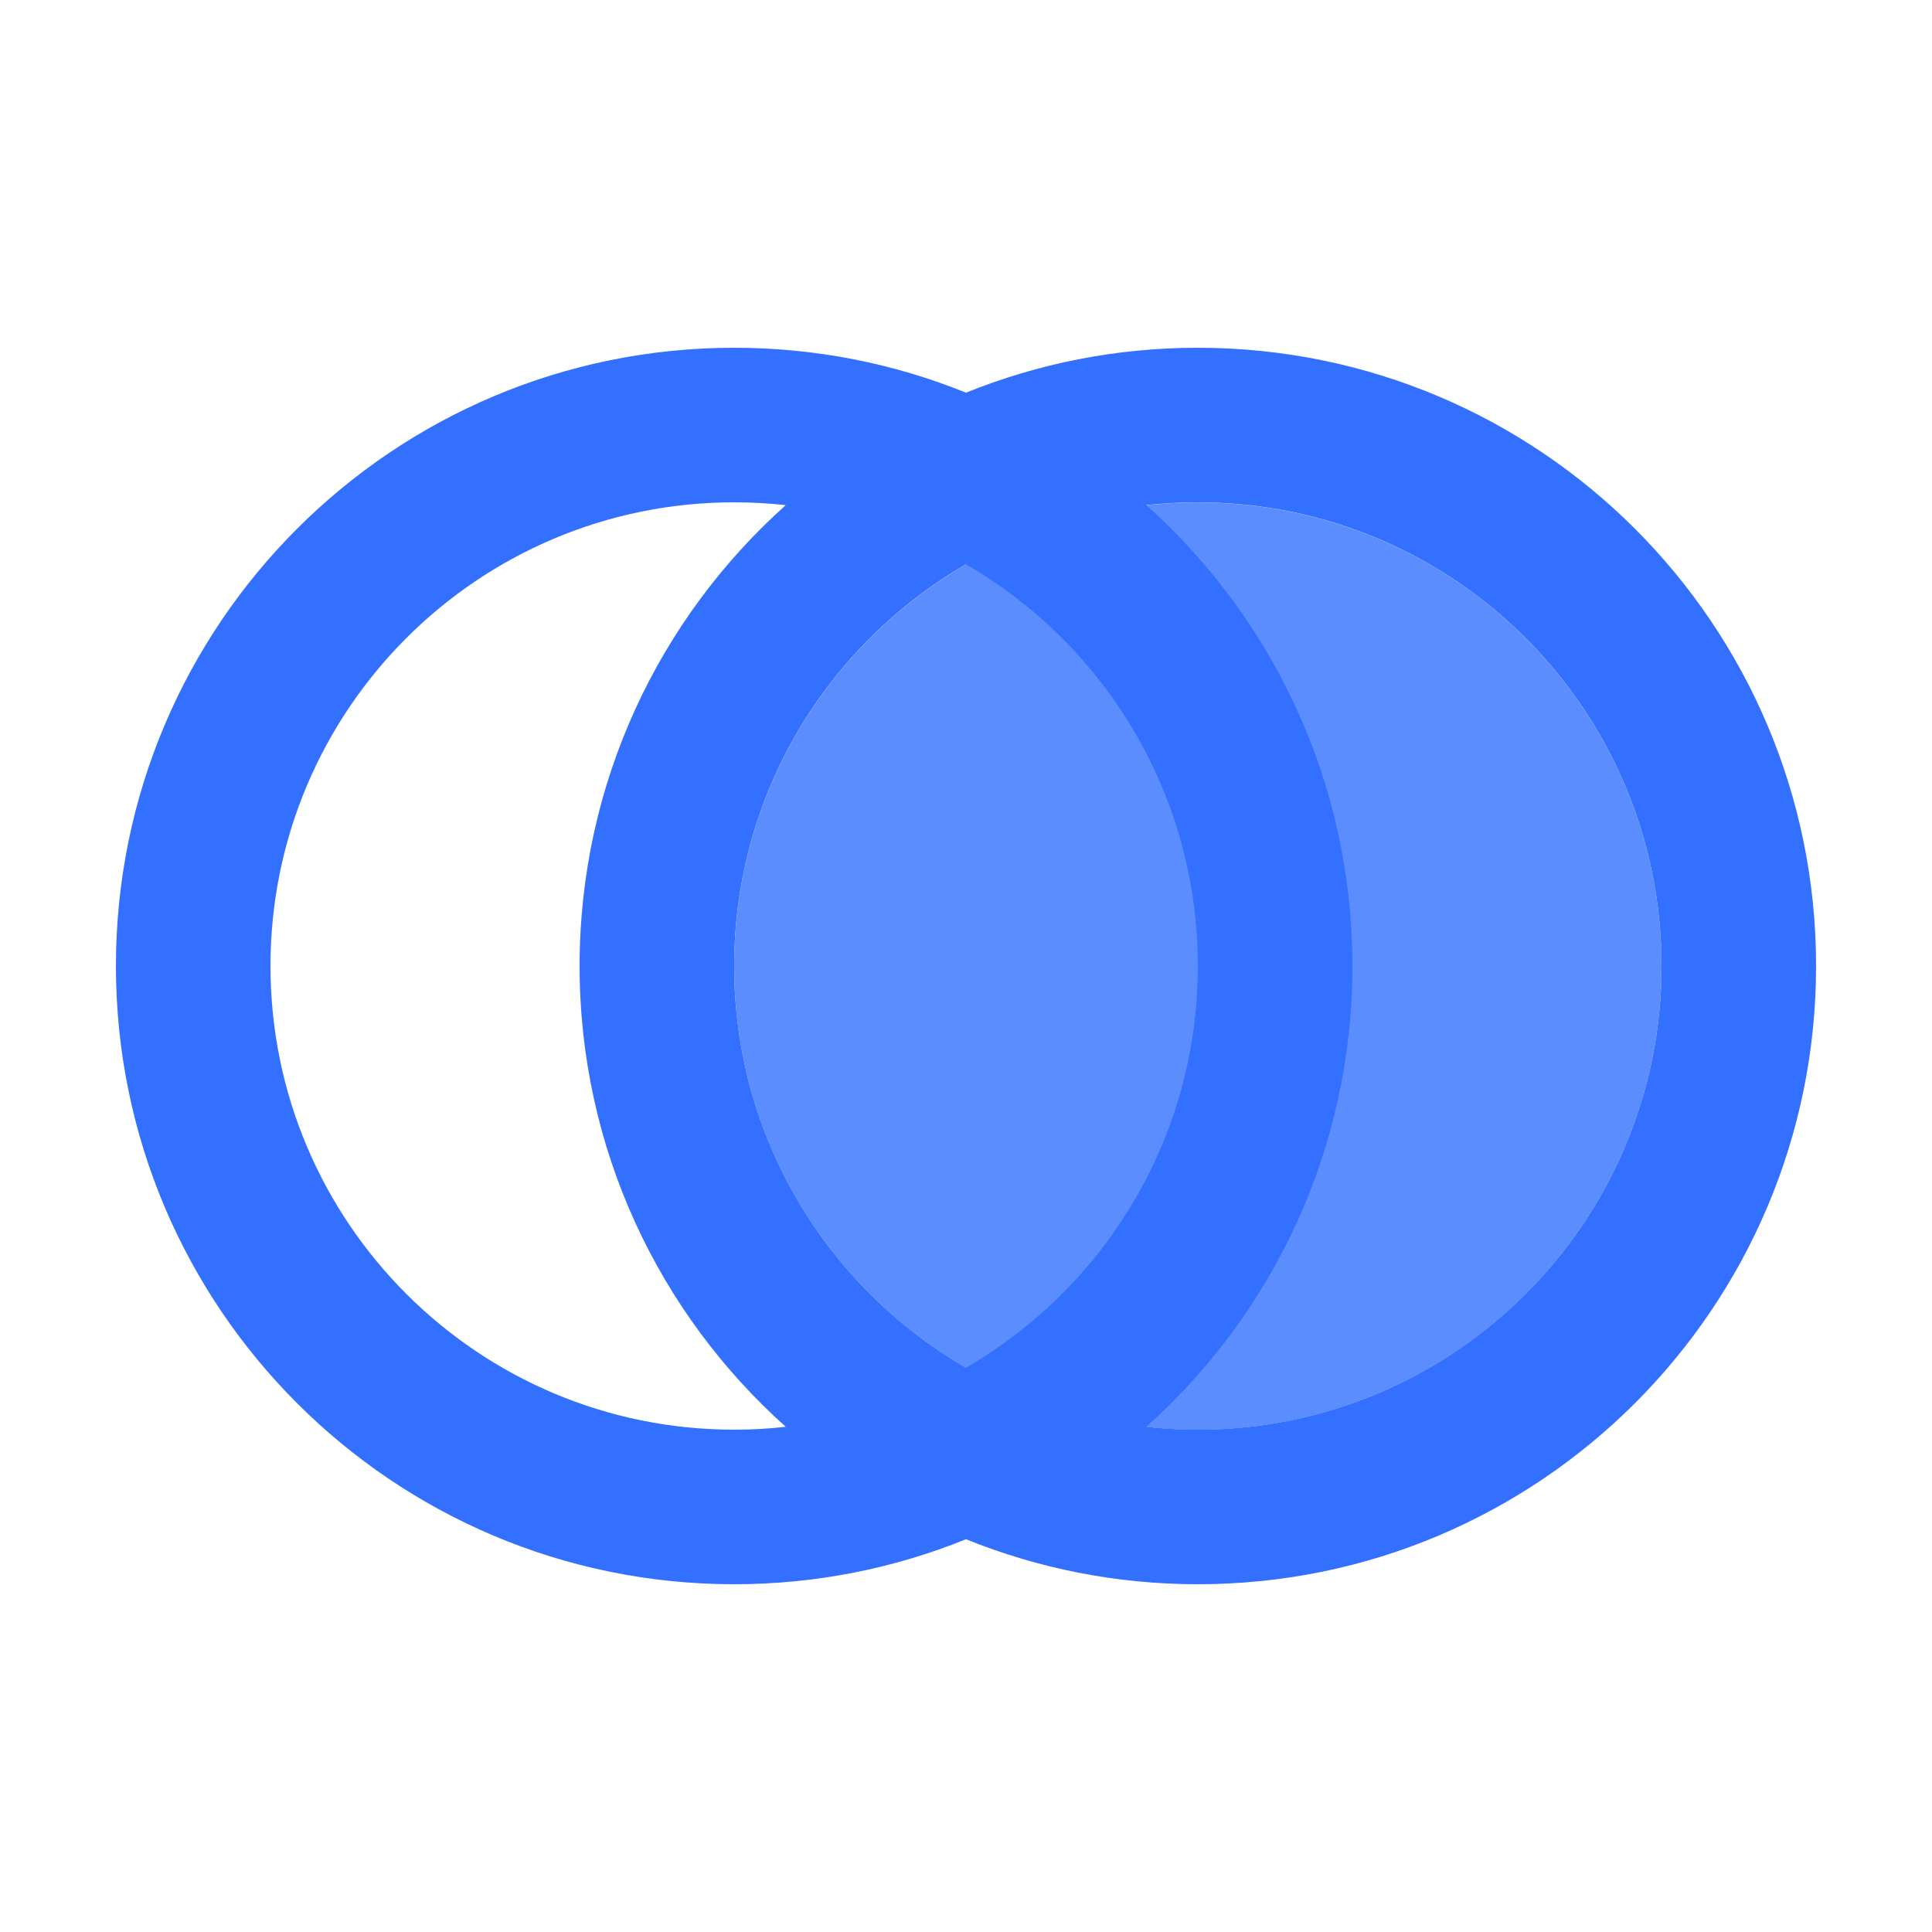
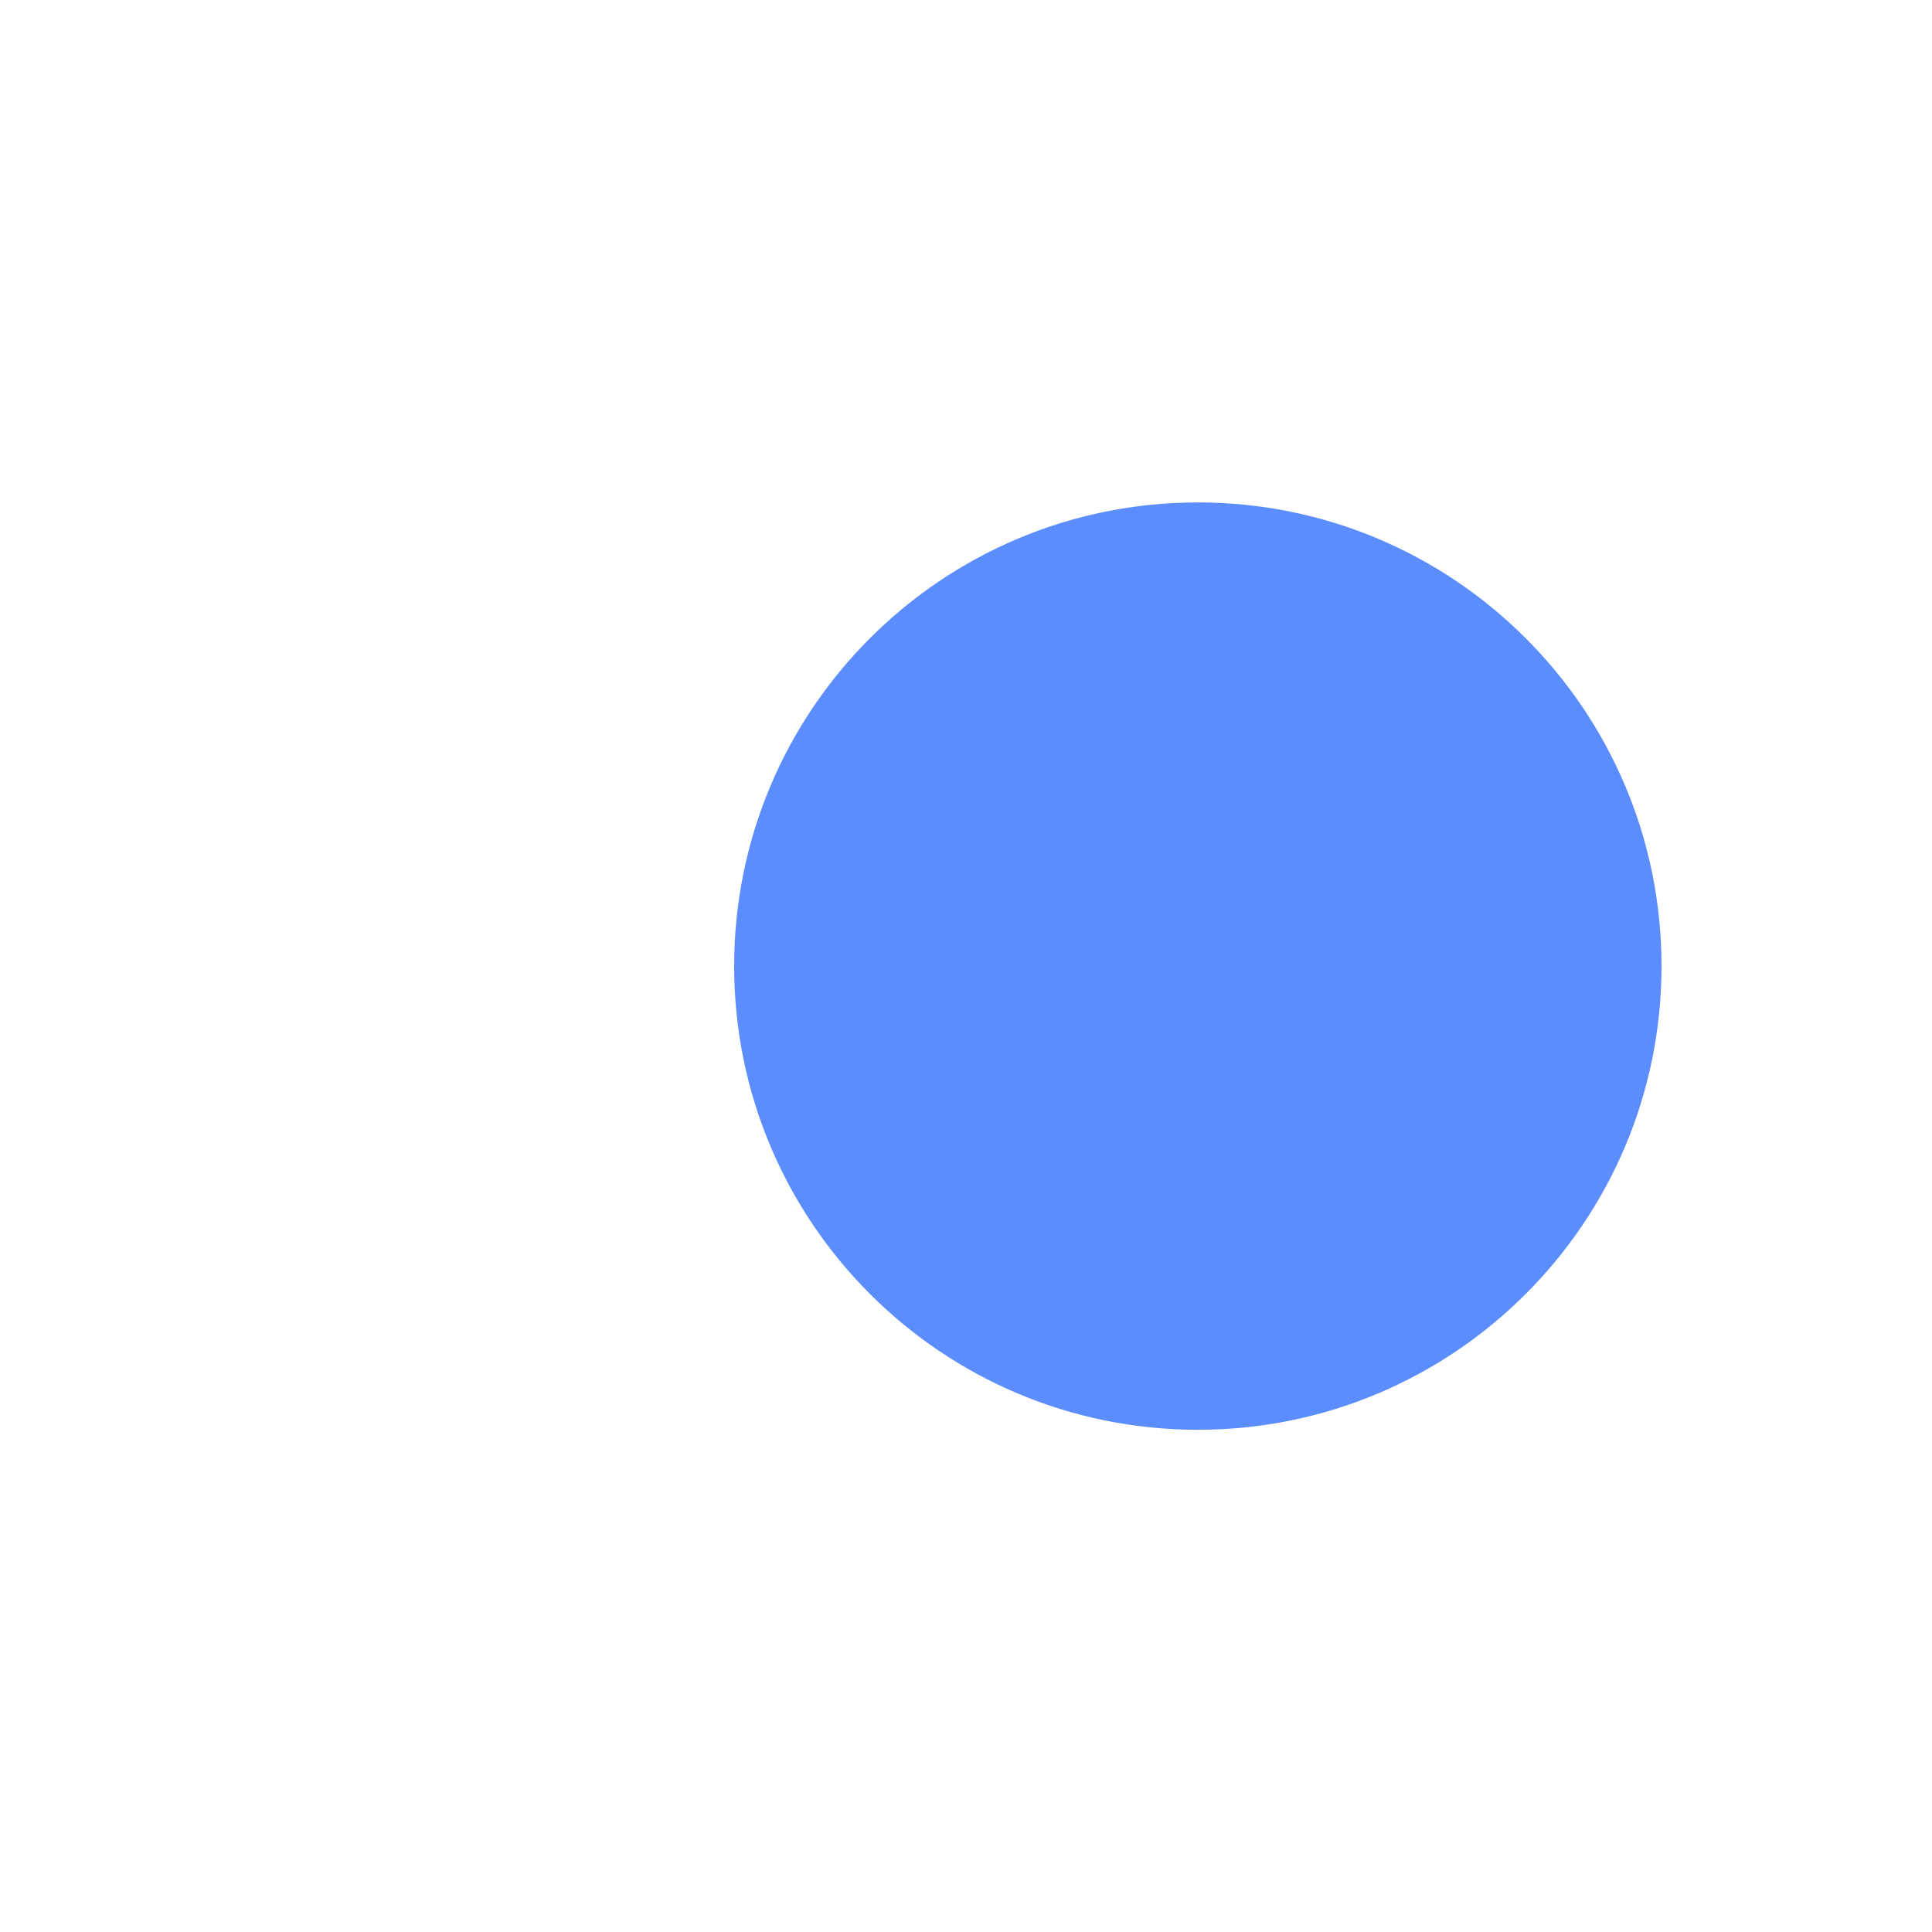
<svg xmlns="http://www.w3.org/2000/svg" width="20" height="20" viewBox="0 0 20 20" fill="none">
  <g id="icon_right-association">
    <circle id="Ellipse 122" cx="12.4" cy="10.001" r="4.8" fill="#5C8DFF" />
-     <path id="Union" fill-rule="evenodd" clip-rule="evenodd" d="M10 15.934C9.259 16.234 8.449 16.4 7.6 16.4C4.065 16.4 1.2 13.534 1.2 10C1.2 6.465 4.065 3.6 7.6 3.6C8.449 3.6 9.259 3.765 10 4.065C10.741 3.765 11.551 3.6 12.4 3.6C15.935 3.6 18.8 6.465 18.8 10C18.8 13.534 15.935 16.4 12.4 16.4C11.551 16.4 10.741 16.234 10 15.934ZM11.866 14.77C12.042 14.79 12.22 14.8 12.4 14.8C15.051 14.8 17.2 12.651 17.2 10C17.2 7.349 15.051 5.2 12.4 5.2C12.22 5.2 12.042 5.21 11.866 5.229C13.176 6.401 14 8.104 14 10C14 11.895 13.176 13.598 11.866 14.77ZM8.134 5.229C7.959 5.21 7.78 5.2 7.6 5.2C4.949 5.2 2.8 7.349 2.8 10C2.8 12.651 4.949 14.8 7.6 14.8C7.78 14.8 7.959 14.79 8.134 14.77C6.824 13.598 6 11.895 6 10C6 8.104 6.824 6.401 8.134 5.229ZM10 5.842C8.565 6.672 7.6 8.223 7.6 10C7.6 11.776 8.565 13.328 10 14.158C11.435 13.328 12.4 11.776 12.4 10C12.4 8.223 11.435 6.672 10 5.842Z" fill="#3370FF" />
+     <path id="Union" fill-rule="evenodd" clip-rule="evenodd" d="M10 15.934C9.259 16.234 8.449 16.4 7.6 16.4C4.065 16.4 1.2 13.534 1.2 10C1.2 6.465 4.065 3.6 7.6 3.6C8.449 3.6 9.259 3.765 10 4.065C10.741 3.765 11.551 3.6 12.4 3.6C15.935 3.6 18.8 6.465 18.8 10C18.8 13.534 15.935 16.4 12.4 16.4C11.551 16.4 10.741 16.234 10 15.934ZM11.866 14.77C12.042 14.79 12.22 14.8 12.4 14.8C15.051 14.8 17.2 12.651 17.2 10C17.2 7.349 15.051 5.2 12.4 5.2C12.22 5.2 12.042 5.21 11.866 5.229C13.176 6.401 14 8.104 14 10C14 11.895 13.176 13.598 11.866 14.77ZM8.134 5.229C7.959 5.21 7.78 5.2 7.6 5.2C4.949 5.2 2.8 7.349 2.8 10C2.8 12.651 4.949 14.8 7.6 14.8C7.78 14.8 7.959 14.79 8.134 14.77C6.824 13.598 6 11.895 6 10C6 8.104 6.824 6.401 8.134 5.229ZM10 5.842C8.565 6.672 7.6 8.223 7.6 10C7.6 11.776 8.565 13.328 10 14.158C11.435 13.328 12.4 11.776 12.4 10C12.4 8.223 11.435 6.672 10 5.842Z" class="svg-primary-color" />
  </g>
</svg>
